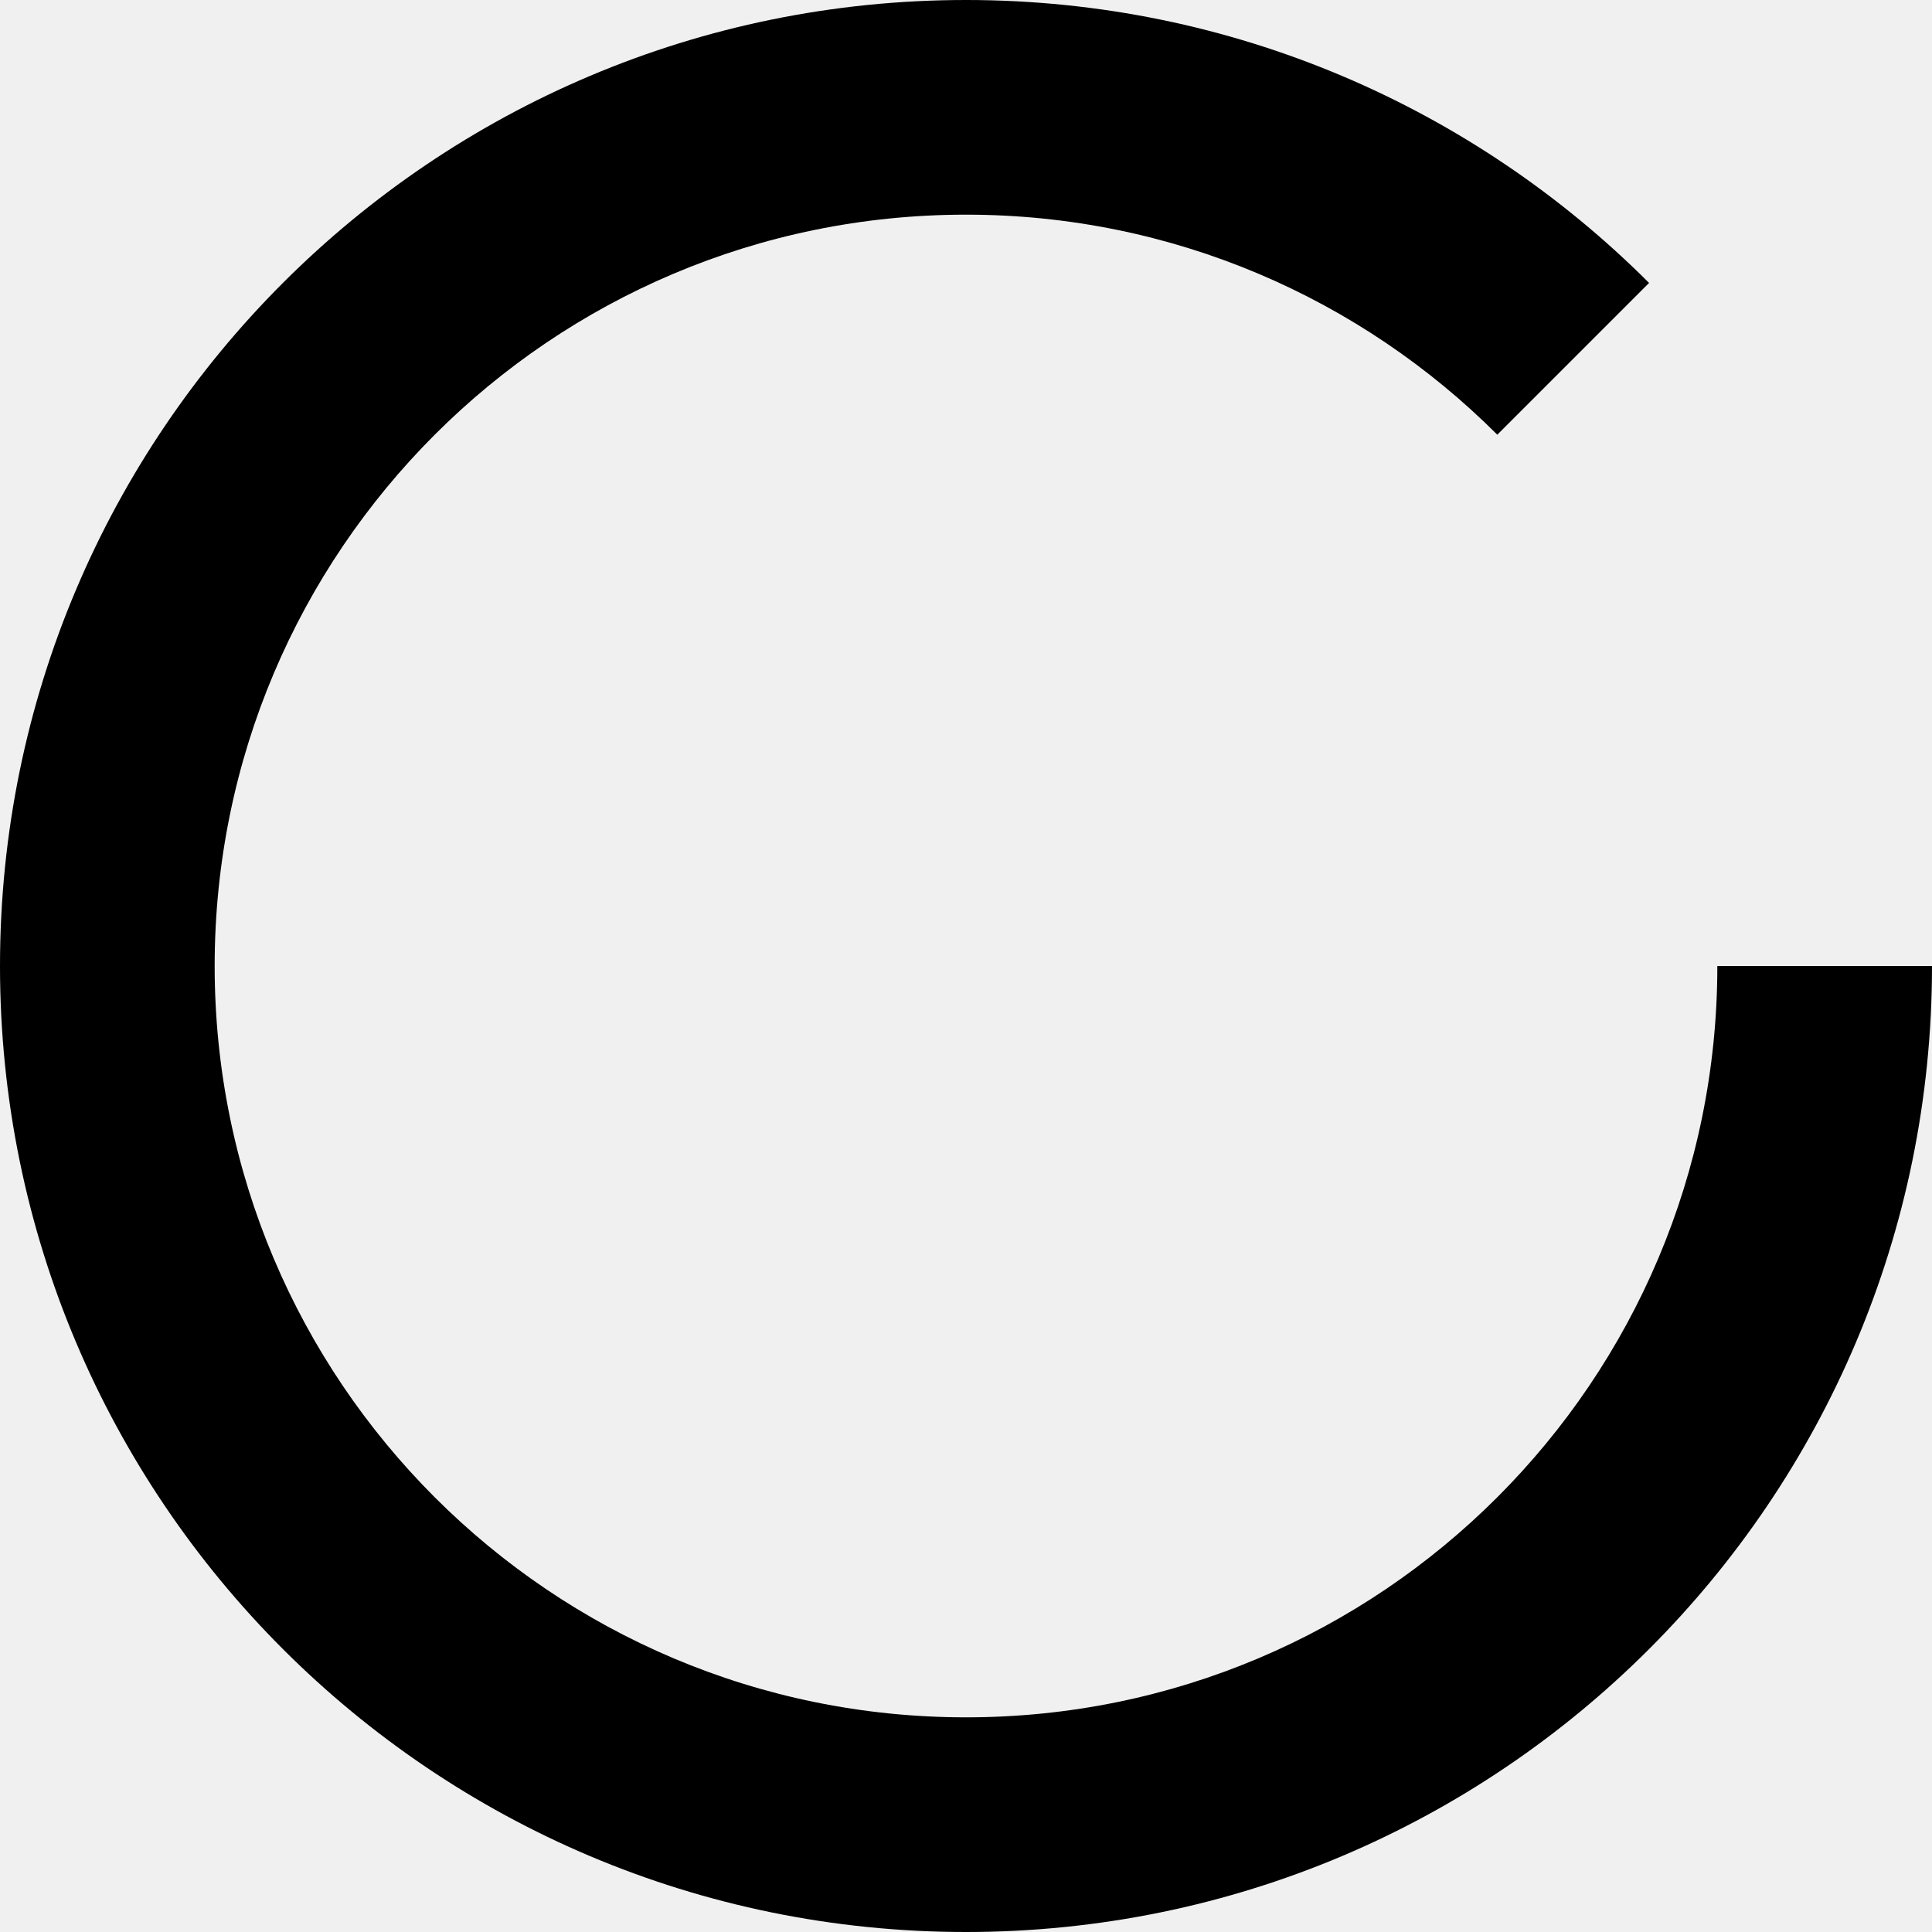
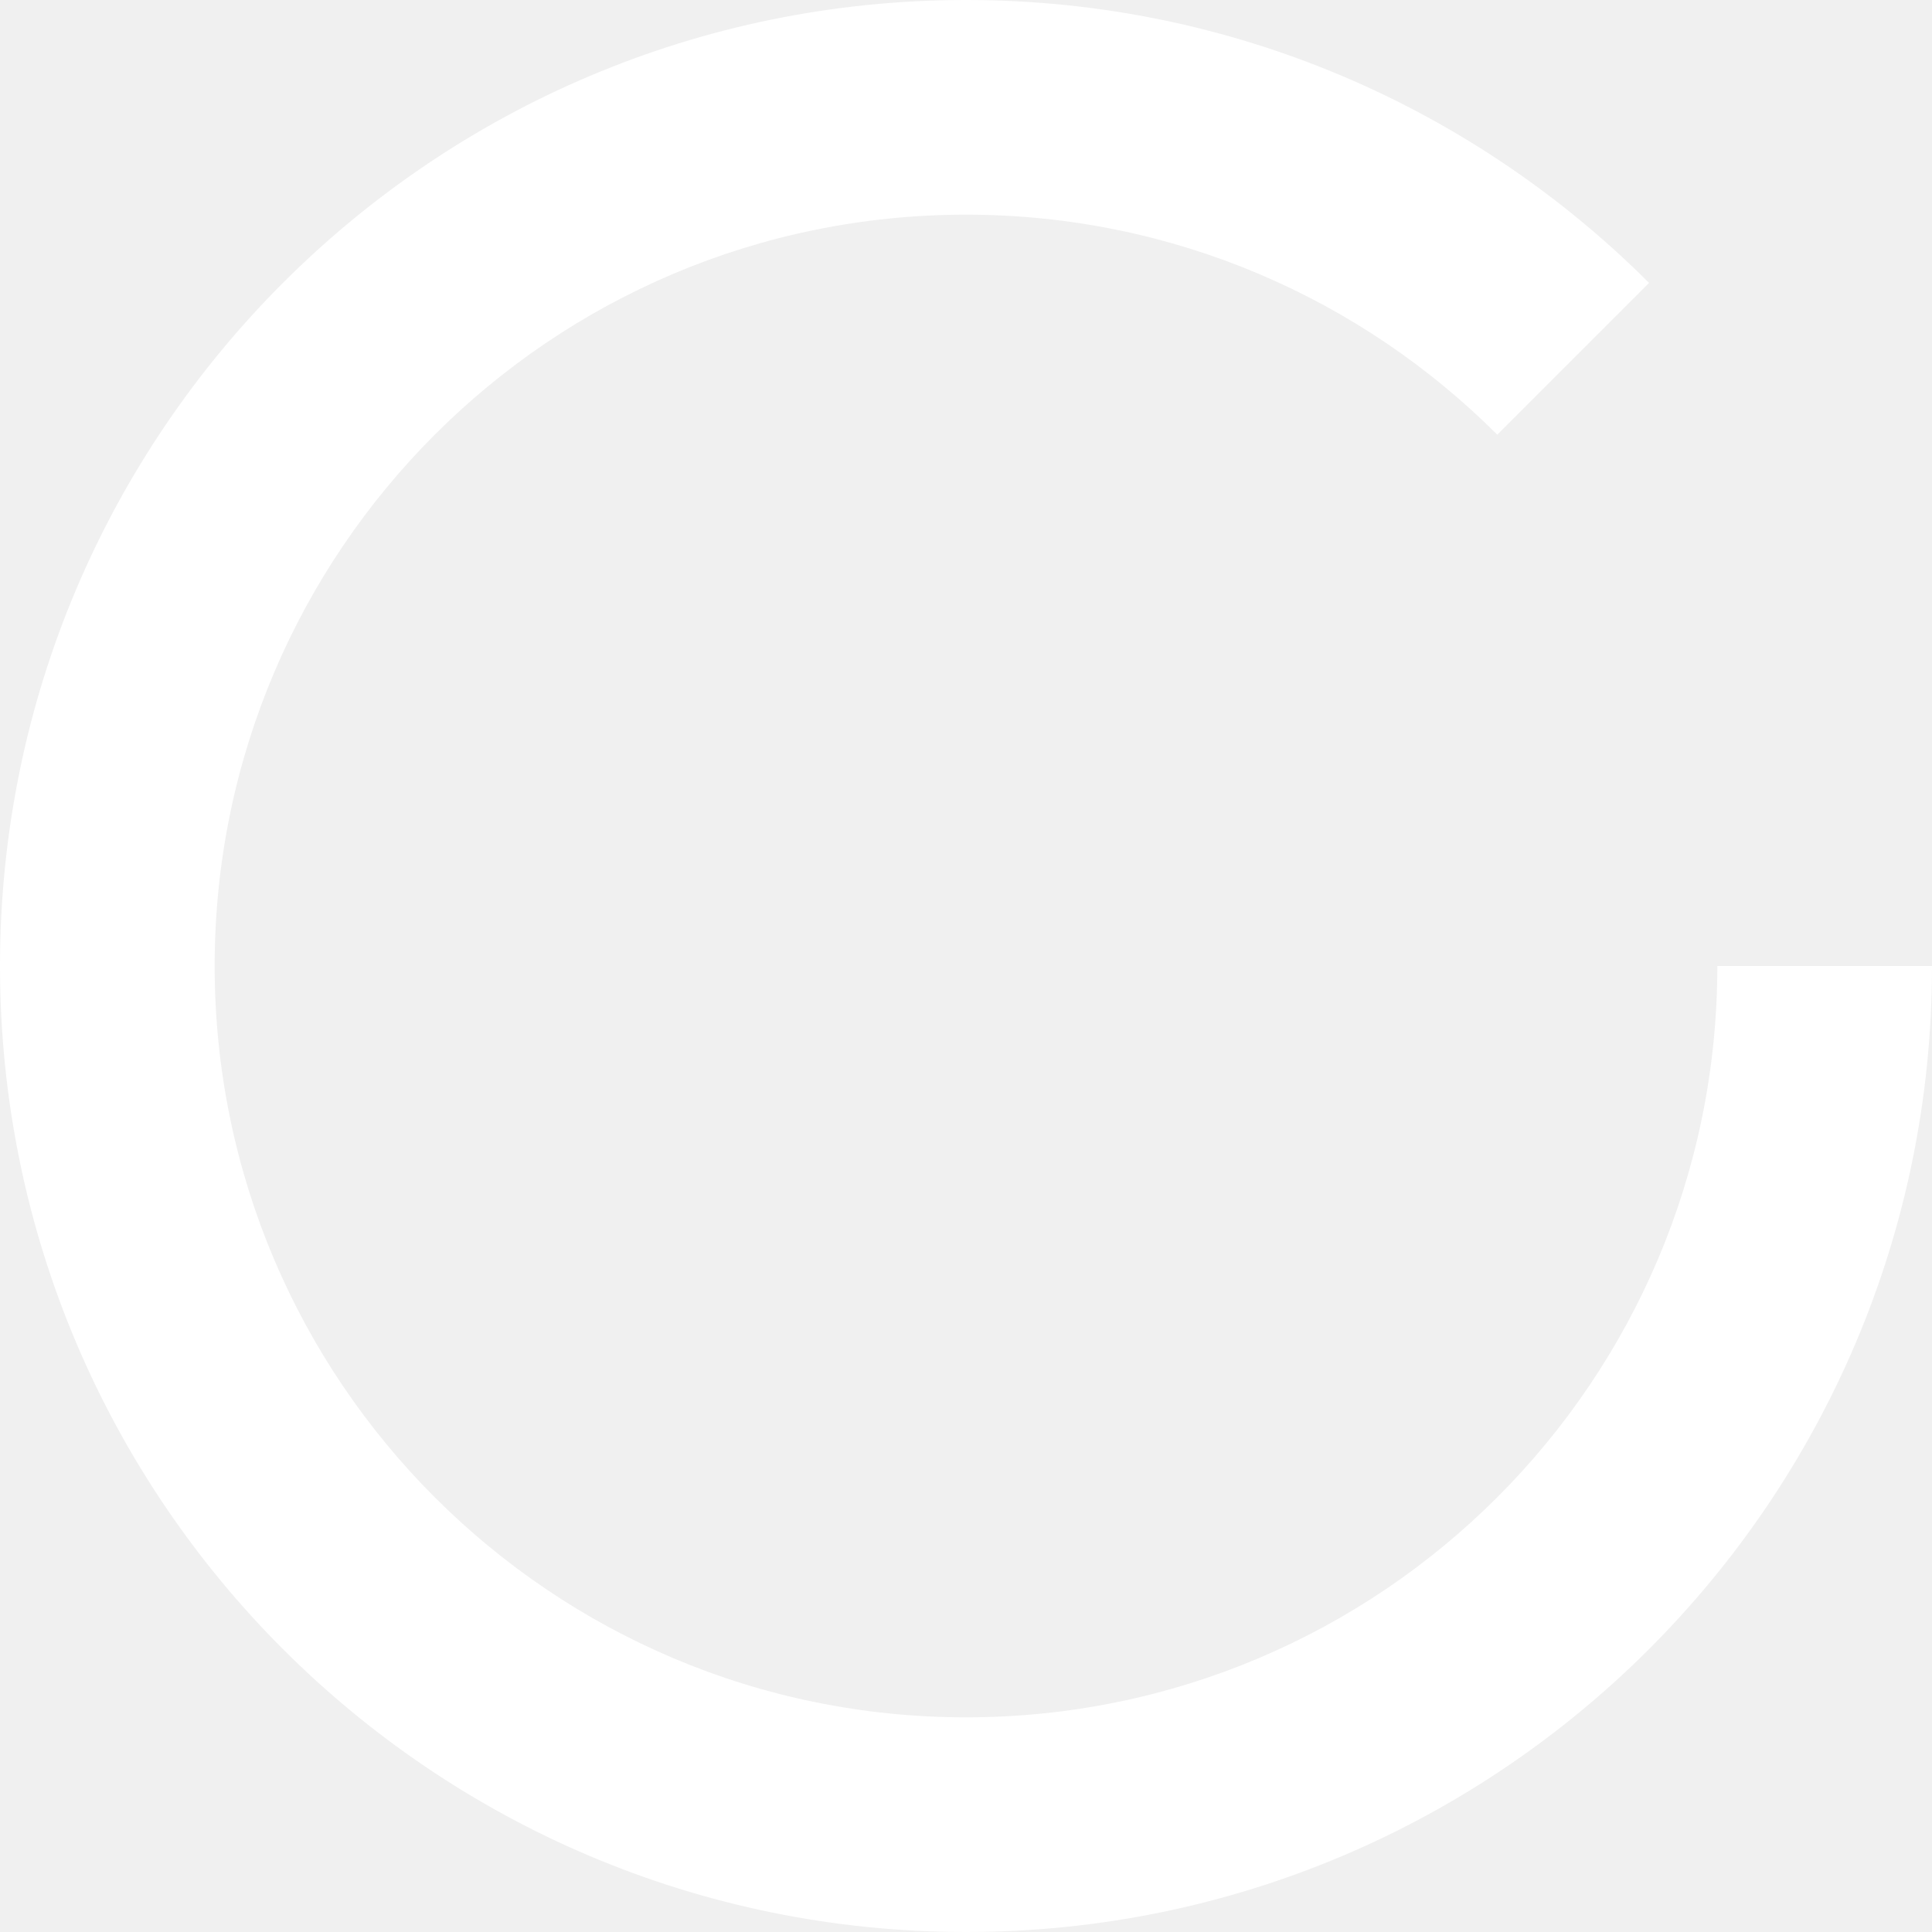
<svg xmlns="http://www.w3.org/2000/svg" width="18" height="18" viewBox="0 0 18 18" fill="none">
  <g clip-path="url(#clip0_8_2)">
-     <path d="M15.364 2.636L13.95 4.05C12.683 2.784 10.933 2 9 2C5.134 2 2 5.134 2 9C2 12.866 5.134 16 9 16C12.866 16 16 12.866 16 9H18C18 13.971 13.971 18 9 18C4.029 18 0 13.971 0 9C0 4.029 4.029 0 9 0C11.485 0 13.735 1.007 15.364 2.636Z" fill="black" />
+     <path d="M15.364 2.636L13.95 4.05C12.683 2.784 10.933 2 9 2C5.134 2 2 5.134 2 9C2 12.866 5.134 16 9 16C12.866 16 16 12.866 16 9H18C18 13.971 13.971 18 9 18C4.029 18 0 13.971 0 9C0 4.029 4.029 0 9 0C11.485 0 13.735 1.007 15.364 2.636Z" fill="white" />
  </g>
  <defs>
    <clipPath id="clip0_8_2">
      <rect width="18" height="18" fill="white" />
    </clipPath>
  </defs>
</svg>
